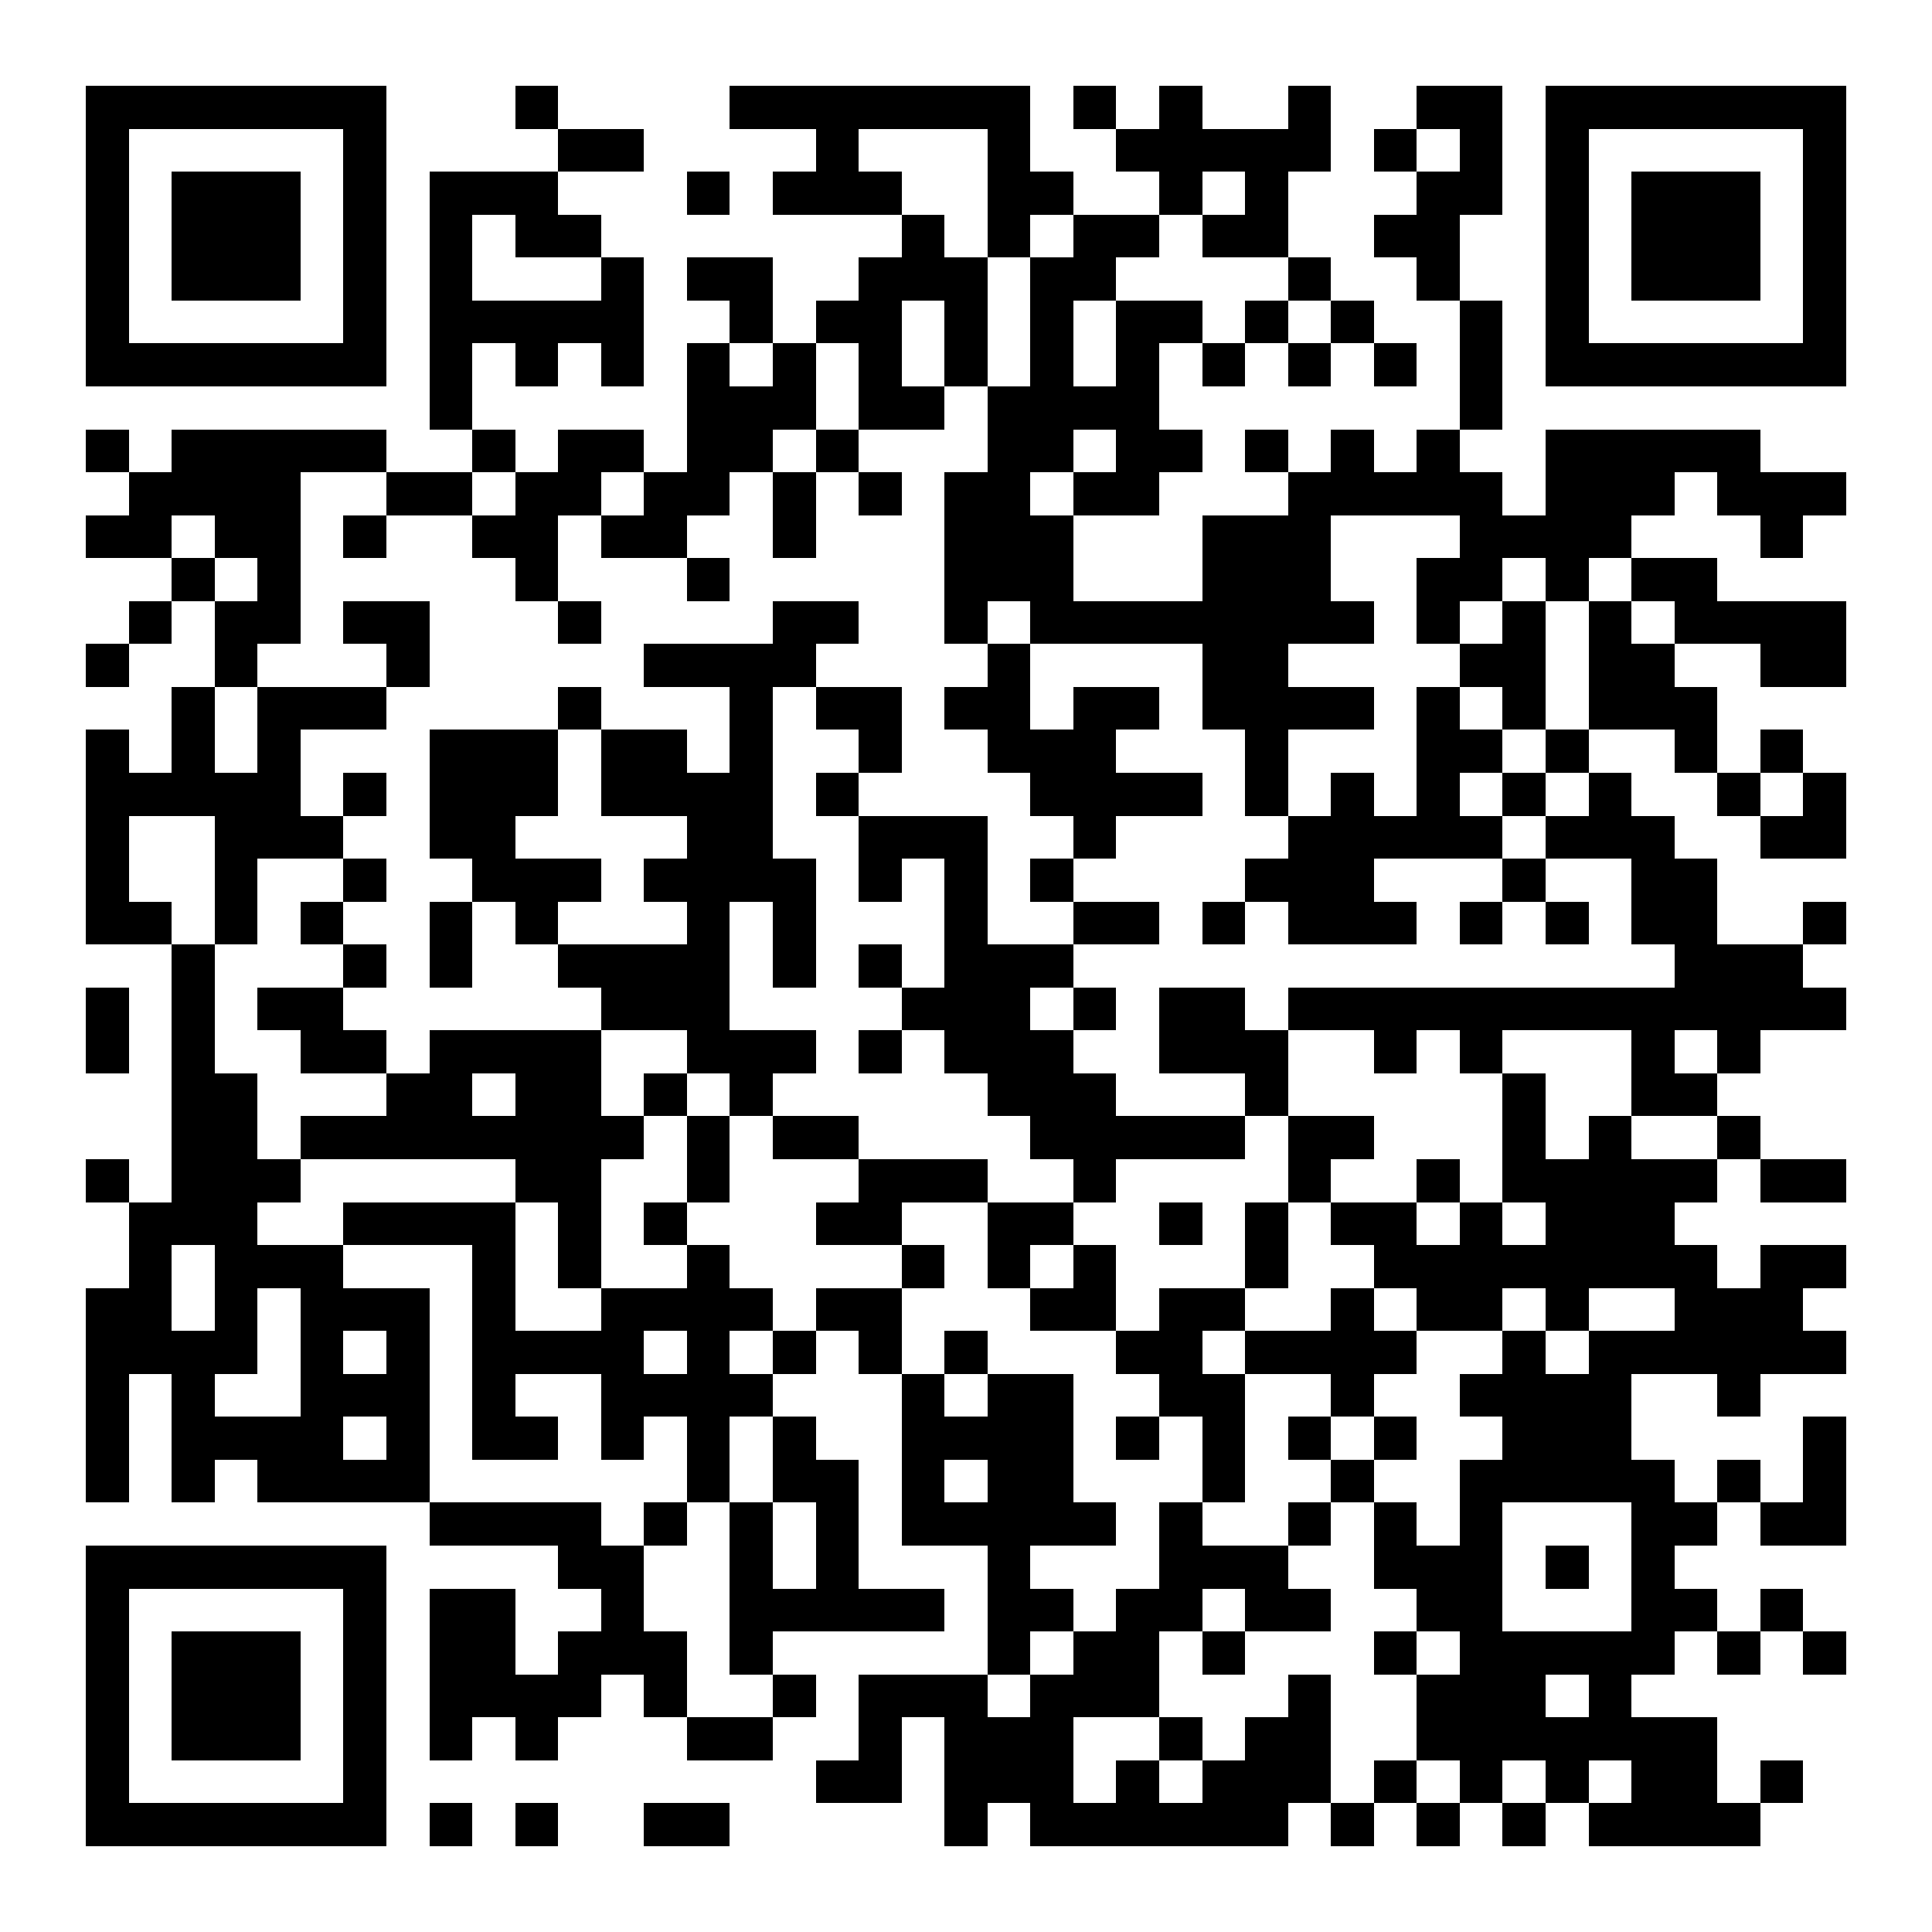
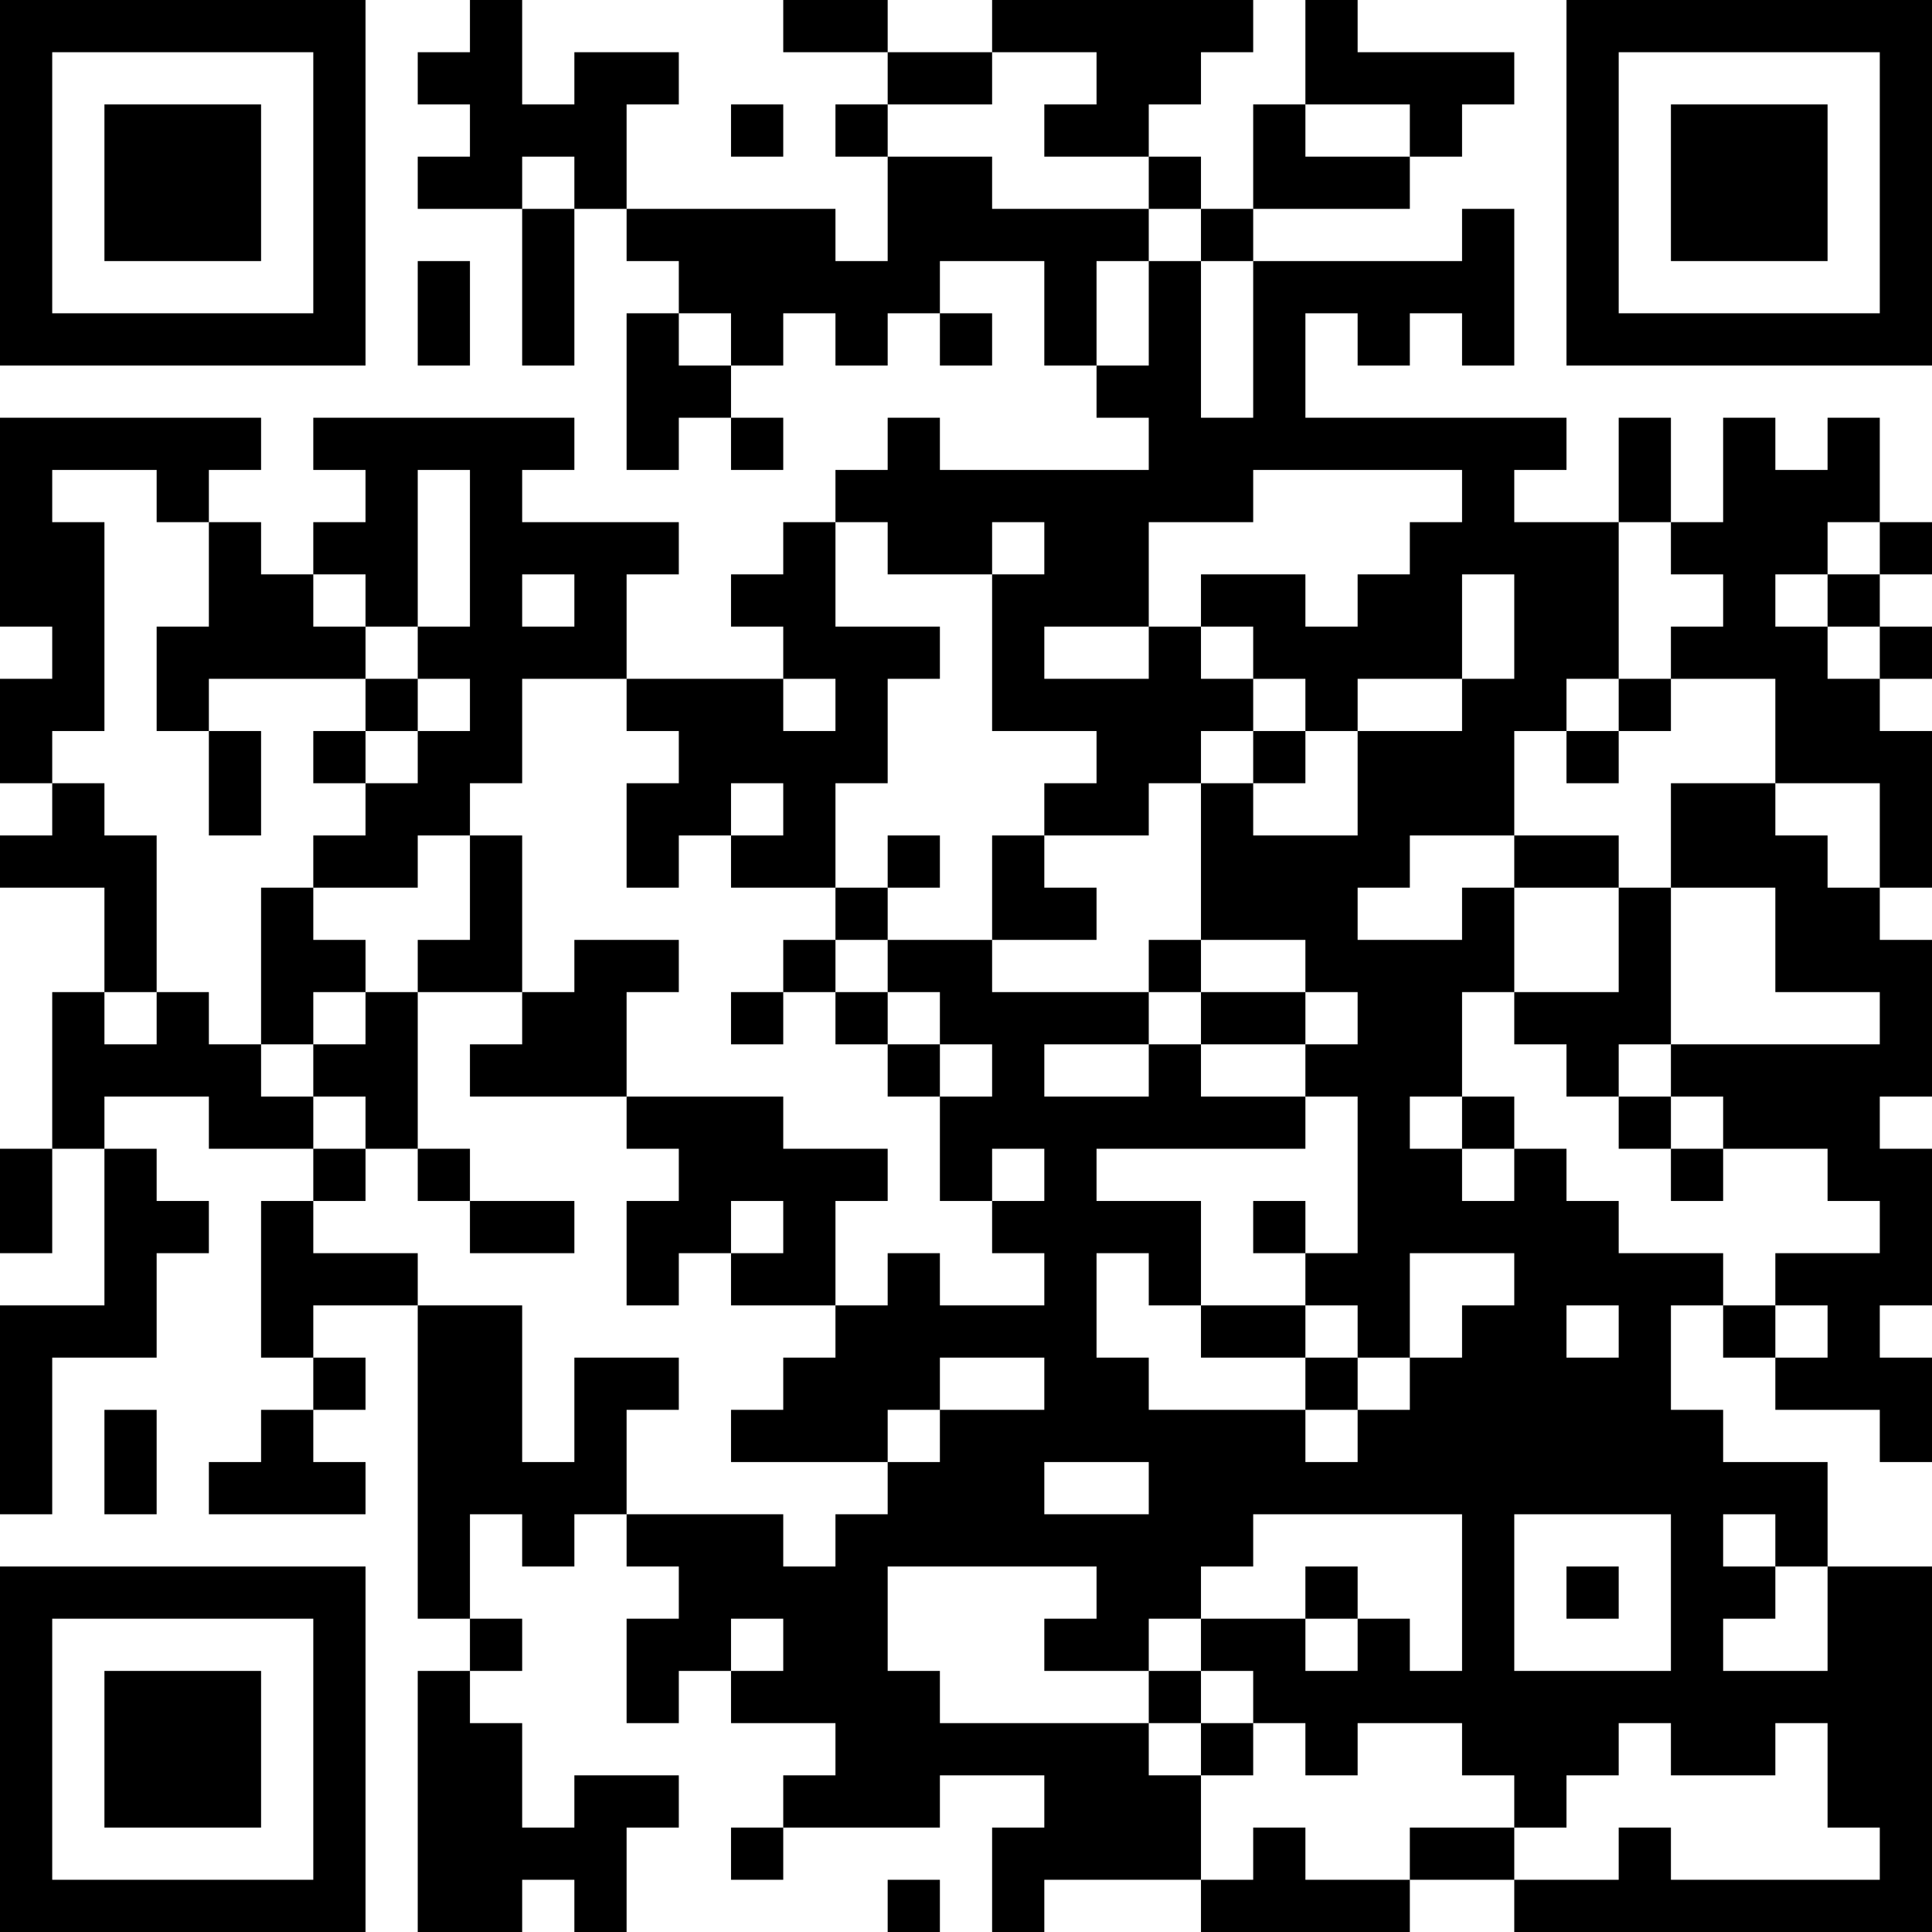
- <svg xmlns="http://www.w3.org/2000/svg" width="512" height="512" viewBox="0 0 45 45" shape-rendering="crispEdges">
-   <path fill="#ffffff" d="M0 0h45v45H0z" />
-   <path stroke="#000000" d="M2 2.5h7m3 0h1m4 0h7m1 0h1m1 0h1m2 0h1m2 0h2m1 0h7M2 3.5h1m5 0h1m4 0h2m4 0h1m3 0h1m2 0h5m1 0h1m1 0h1m1 0h1m5 0h1M2 4.5h1m1 0h3m1 0h1m1 0h3m3 0h1m1 0h3m2 0h2m2 0h1m1 0h1m3 0h2m1 0h1m1 0h3m1 0h1M2 5.5h1m1 0h3m1 0h1m1 0h1m1 0h2m7 0h1m1 0h1m1 0h2m1 0h2m2 0h2m2 0h1m1 0h3m1 0h1M2 6.5h1m1 0h3m1 0h1m1 0h1m3 0h1m1 0h2m2 0h3m1 0h2m4 0h1m2 0h1m2 0h1m1 0h3m1 0h1M2 7.5h1m5 0h1m1 0h5m2 0h1m1 0h2m1 0h1m1 0h1m1 0h2m1 0h1m1 0h1m2 0h1m1 0h1m5 0h1M2 8.5h7m1 0h1m1 0h1m1 0h1m1 0h1m1 0h1m1 0h1m1 0h1m1 0h1m1 0h1m1 0h1m1 0h1m1 0h1m1 0h1m1 0h7M10 9.5h1m5 0h3m1 0h2m1 0h4m7 0h1M2 10.5h1m1 0h5m2 0h1m1 0h2m1 0h2m1 0h1m3 0h2m1 0h2m1 0h1m1 0h1m1 0h1m2 0h5M3 11.5h4m2 0h2m1 0h2m1 0h2m1 0h1m1 0h1m1 0h2m1 0h2m3 0h5m1 0h3m1 0h3M2 12.5h2m1 0h2m1 0h1m2 0h2m1 0h2m2 0h1m3 0h3m3 0h3m3 0h4m3 0h1M4 13.5h1m1 0h1m5 0h1m3 0h1m5 0h3m3 0h3m2 0h2m1 0h1m1 0h2M3 14.5h1m1 0h2m1 0h2m3 0h1m4 0h2m2 0h1m1 0h8m1 0h1m1 0h1m1 0h1m1 0h4M2 15.5h1m2 0h1m3 0h1m5 0h4m4 0h1m4 0h2m4 0h2m1 0h2m2 0h2M4 16.5h1m1 0h3m4 0h1m3 0h1m1 0h2m1 0h2m1 0h2m1 0h4m1 0h1m1 0h1m1 0h3M2 17.5h1m1 0h1m1 0h1m3 0h3m1 0h2m1 0h1m2 0h1m2 0h3m3 0h1m3 0h2m1 0h1m2 0h1m1 0h1M2 18.5h5m1 0h1m1 0h3m1 0h4m1 0h1m4 0h4m1 0h1m1 0h1m1 0h1m1 0h1m1 0h1m2 0h1m1 0h1M2 19.5h1m2 0h3m2 0h2m4 0h2m2 0h3m2 0h1m4 0h5m1 0h3m2 0h2M2 20.5h1m2 0h1m2 0h1m2 0h3m1 0h4m1 0h1m1 0h1m1 0h1m4 0h3m3 0h1m2 0h2M2 21.5h2m1 0h1m1 0h1m2 0h1m1 0h1m3 0h1m1 0h1m3 0h1m2 0h2m1 0h1m1 0h3m1 0h1m1 0h1m1 0h2m2 0h1M4 22.5h1m3 0h1m1 0h1m2 0h4m1 0h1m1 0h1m1 0h3m14 0h3M2 23.5h1m1 0h1m1 0h2m6 0h3m4 0h3m1 0h1m1 0h2m1 0h13M2 24.5h1m1 0h1m2 0h2m1 0h4m2 0h3m1 0h1m1 0h3m2 0h3m2 0h1m1 0h1m3 0h1m1 0h1M4 25.5h2m3 0h2m1 0h2m1 0h1m1 0h1m5 0h3m3 0h1m5 0h1m2 0h2M4 26.5h2m1 0h8m1 0h1m1 0h2m4 0h5m1 0h2m3 0h1m1 0h1m2 0h1M2 27.5h1m1 0h3m5 0h2m2 0h1m3 0h3m2 0h1m4 0h1m2 0h1m1 0h5m1 0h2M3 28.5h3m2 0h4m1 0h1m1 0h1m3 0h2m2 0h2m2 0h1m1 0h1m1 0h2m1 0h1m1 0h3M3 29.5h1m1 0h3m3 0h1m1 0h1m2 0h1m4 0h1m1 0h1m1 0h1m3 0h1m2 0h8m1 0h2M2 30.5h2m1 0h1m1 0h3m1 0h1m2 0h4m1 0h2m3 0h2m1 0h2m2 0h1m1 0h2m1 0h1m2 0h3M2 31.5h4m1 0h1m1 0h1m1 0h4m1 0h1m1 0h1m1 0h1m1 0h1m3 0h2m1 0h4m2 0h1m1 0h6M2 32.5h1m1 0h1m2 0h3m1 0h1m2 0h4m3 0h1m1 0h2m2 0h2m2 0h1m2 0h4m2 0h1M2 33.5h1m1 0h4m1 0h1m1 0h2m1 0h1m1 0h1m1 0h1m2 0h4m1 0h1m1 0h1m1 0h1m1 0h1m2 0h3m4 0h1M2 34.5h1m1 0h1m1 0h4m6 0h1m1 0h2m1 0h1m1 0h2m3 0h1m2 0h1m2 0h5m1 0h1m1 0h1M10 35.5h4m1 0h1m1 0h1m1 0h1m1 0h5m1 0h1m2 0h1m1 0h1m1 0h1m3 0h2m1 0h2M2 36.5h7m4 0h2m2 0h1m1 0h1m3 0h1m3 0h3m2 0h3m1 0h1m1 0h1M2 37.5h1m5 0h1m1 0h2m2 0h1m2 0h5m1 0h2m1 0h2m1 0h2m2 0h2m3 0h2m1 0h1M2 38.5h1m1 0h3m1 0h1m1 0h2m1 0h3m1 0h1m5 0h1m1 0h2m1 0h1m3 0h1m1 0h5m1 0h1m1 0h1M2 39.5h1m1 0h3m1 0h1m1 0h4m1 0h1m2 0h1m1 0h3m1 0h3m3 0h1m2 0h3m1 0h1M2 40.5h1m1 0h3m1 0h1m1 0h1m1 0h1m3 0h2m2 0h1m1 0h3m2 0h1m1 0h2m2 0h7M2 41.5h1m5 0h1m10 0h2m1 0h3m1 0h1m1 0h3m1 0h1m1 0h1m1 0h1m1 0h2m1 0h1M2 42.5h7m1 0h1m1 0h1m2 0h2m5 0h1m1 0h6m1 0h1m1 0h1m1 0h1m1 0h4" />
+ <svg xmlns="http://www.w3.org/2000/svg" version="1.1" width="481" height="481">
+   <rect style="fill:rgb(255, 255, 255);fill-opacity:1" x="0" y="0" width="481" height="481" />
+   <g id="elements">
+     <path style="fill:rgb(0, 0, 0)" d="M 0,0 l 13,0 0,13 -13,0 z M 13,0 l 13,0 0,13 -13,0 z M 26,0 l 13,0 0,13 -13,0 z M 39,0 l 13,0 0,13 -13,0 z M 52,0 l 13,0 0,13 -13,0 z M 65,0 l 13,0 0,13 -13,0 z M 78,0 l 13,0 0,13 -13,0 z M 117,0 l 13,0 0,13 -13,0 z M 195,0 l 13,0 0,13 -13,0 z M 208,0 l 13,0 0,13 -13,0 z M 247,0 l 13,0 0,13 -13,0 z M 260,0 l 13,0 0,13 -13,0 z M 273,0 l 13,0 0,13 -13,0 z M 286,0 l 13,0 0,13 -13,0 z M 299,0 l 13,0 0,13 -13,0 z M 325,0 l 13,0 0,13 -13,0 z M 390,0 l 13,0 0,13 -13,0 z M 403,0 l 13,0 0,13 -13,0 z M 416,0 l 13,0 0,13 -13,0 z M 429,0 l 13,0 0,13 -13,0 z M 442,0 l 13,0 0,13 -13,0 z M 455,0 l 13,0 0,13 -13,0 z M 468,0 l 13,0 0,13 -13,0 z M 0,13 l 13,0 0,13 -13,0 z M 78,13 l 13,0 0,13 -13,0 z M 104,13 l 13,0 0,13 -13,0 z M 117,13 l 13,0 0,13 -13,0 z M 143,13 l 13,0 0,13 -13,0 z M 156,13 l 13,0 0,13 -13,0 z M 221,13 l 13,0 0,13 -13,0 z M 234,13 l 13,0 0,13 -13,0 z M 273,13 l 13,0 0,13 -13,0 z M 286,13 l 13,0 0,13 -13,0 z M 325,13 l 13,0 0,13 -13,0 z M 338,13 l 13,0 0,13 -13,0 z M 351,13 l 13,0 0,13 -13,0 z M 364,13 l 13,0 0,13 -13,0 z M 390,13 l 13,0 0,13 -13,0 z M 468,13 l 13,0 0,13 -13,0 z M 0,26 l 13,0 0,13 -13,0 z M 26,26 l 13,0 0,13 -13,0 z M 39,26 l 13,0 0,13 -13,0 z M 52,26 l 13,0 0,13 -13,0 z M 78,26 l 13,0 0,13 -13,0 z M 117,26 l 13,0 0,13 -13,0 z M 130,26 l 13,0 0,13 -13,0 z M 143,26 l 13,0 0,13 -13,0 z M 182,26 l 13,0 0,13 -13,0 z M 208,26 l 13,0 0,13 -13,0 z M 260,26 l 13,0 0,13 -13,0 z M 273,26 l 13,0 0,13 -13,0 z M 312,26 l 13,0 0,13 -13,0 z M 351,26 l 13,0 0,13 -13,0 z M 390,26 l 13,0 0,13 -13,0 z M 416,26 l 13,0 0,13 -13,0 z M 429,26 l 13,0 0,13 -13,0 z M 442,26 l 13,0 0,13 -13,0 z M 468,26 l 13,0 0,13 -13,0 z M 0,39 l 13,0 0,13 -13,0 z M 26,39 l 13,0 0,13 -13,0 z M 39,39 l 13,0 0,13 -13,0 z M 52,39 l 13,0 0,13 -13,0 z M 78,39 l 13,0 0,13 -13,0 z M 104,39 l 13,0 0,13 -13,0 z M 117,39 l 13,0 0,13 -13,0 z M 143,39 l 13,0 0,13 -13,0 z M 221,39 l 13,0 0,13 -13,0 z M 234,39 l 13,0 0,13 -13,0 z M 286,39 l 13,0 0,13 -13,0 z M 312,39 l 13,0 0,13 -13,0 z M 325,39 l 13,0 0,13 -13,0 z M 338,39 l 13,0 0,13 -13,0 z M 390,39 l 13,0 0,13 -13,0 z M 416,39 l 13,0 0,13 -13,0 z M 429,39 l 13,0 0,13 -13,0 z M 442,39 l 13,0 0,13 -13,0 z M 468,39 l 13,0 0,13 -13,0 z M 0,52 l 13,0 0,13 -13,0 z M 26,52 l 13,0 0,13 -13,0 z M 39,52 l 13,0 0,13 -13,0 z M 52,52 l 13,0 0,13 -13,0 z M 78,52 l 13,0 0,13 -13,0 z M 130,52 l 13,0 0,13 -13,0 z M 156,52 l 13,0 0,13 -13,0 z M 169,52 l 13,0 0,13 -13,0 z M 182,52 l 13,0 0,13 -13,0 z M 195,52 l 13,0 0,13 -13,0 z M 221,52 l 13,0 0,13 -13,0 z M 234,52 l 13,0 0,13 -13,0 z M 247,52 l 13,0 0,13 -13,0 z M 260,52 l 13,0 0,13 -13,0 z M 273,52 l 13,0 0,13 -13,0 z M 299,52 l 13,0 0,13 -13,0 z M 364,52 l 13,0 0,13 -13,0 z M 390,52 l 13,0 0,13 -13,0 z M 416,52 l 13,0 0,13 -13,0 z M 429,52 l 13,0 0,13 -13,0 z M 442,52 l 13,0 0,13 -13,0 z M 468,52 l 13,0 0,13 -13,0 z M 0,65 l 13,0 0,13 -13,0 z M 78,65 l 13,0 0,13 -13,0 z M 104,65 l 13,0 0,13 -13,0 z M 130,65 l 13,0 0,13 -13,0 z M 169,65 l 13,0 0,13 -13,0 z M 182,65 l 13,0 0,13 -13,0 z M 195,65 l 13,0 0,13 -13,0 z M 208,65 l 13,0 0,13 -13,0 z M 221,65 l 13,0 0,13 -13,0 z M 260,65 l 13,0 0,13 -13,0 z M 286,65 l 13,0 0,13 -13,0 z M 312,65 l 13,0 0,13 -13,0 z M 325,65 l 13,0 0,13 -13,0 z M 338,65 l 13,0 0,13 -13,0 z M 351,65 l 13,0 0,13 -13,0 z M 364,65 l 13,0 0,13 -13,0 z M 390,65 l 13,0 0,13 -13,0 z M 468,65 l 13,0 0,13 -13,0 z M 0,78 l 13,0 0,13 -13,0 z M 13,78 l 13,0 0,13 -13,0 z M 26,78 l 13,0 0,13 -13,0 z M 39,78 l 13,0 0,13 -13,0 z M 52,78 l 13,0 0,13 -13,0 z M 65,78 l 13,0 0,13 -13,0 z M 78,78 l 13,0 0,13 -13,0 z M 104,78 l 13,0 0,13 -13,0 z M 130,78 l 13,0 0,13 -13,0 z M 156,78 l 13,0 0,13 -13,0 z M 182,78 l 13,0 0,13 -13,0 z M 208,78 l 13,0 0,13 -13,0 z M 234,78 l 13,0 0,13 -13,0 z M 260,78 l 13,0 0,13 -13,0 z M 286,78 l 13,0 0,13 -13,0 z M 312,78 l 13,0 0,13 -13,0 z M 338,78 l 13,0 0,13 -13,0 z M 364,78 l 13,0 0,13 -13,0 z M 390,78 l 13,0 0,13 -13,0 z M 403,78 l 13,0 0,13 -13,0 z M 416,78 l 13,0 0,13 -13,0 z M 429,78 l 13,0 0,13 -13,0 z M 442,78 l 13,0 0,13 -13,0 z M 455,78 l 13,0 0,13 -13,0 z M 468,78 l 13,0 0,13 -13,0 z M 156,91 l 13,0 0,13 -13,0 z M 169,91 l 13,0 0,13 -13,0 z M 273,91 l 13,0 0,13 -13,0 z M 286,91 l 13,0 0,13 -13,0 z M 312,91 l 13,0 0,13 -13,0 z M 0,104 l 13,0 0,13 -13,0 z M 13,104 l 13,0 0,13 -13,0 z M 26,104 l 13,0 0,13 -13,0 z M 39,104 l 13,0 0,13 -13,0 z M 52,104 l 13,0 0,13 -13,0 z M 78,104 l 13,0 0,13 -13,0 z M 91,104 l 13,0 0,13 -13,0 z M 104,104 l 13,0 0,13 -13,0 z M 117,104 l 13,0 0,13 -13,0 z M 130,104 l 13,0 0,13 -13,0 z M 156,104 l 13,0 0,13 -13,0 z M 182,104 l 13,0 0,13 -13,0 z M 221,104 l 13,0 0,13 -13,0 z M 286,104 l 13,0 0,13 -13,0 z M 299,104 l 13,0 0,13 -13,0 z M 312,104 l 13,0 0,13 -13,0 z M 325,104 l 13,0 0,13 -13,0 z M 338,104 l 13,0 0,13 -13,0 z M 351,104 l 13,0 0,13 -13,0 z M 364,104 l 13,0 0,13 -13,0 z M 377,104 l 13,0 0,13 -13,0 z M 403,104 l 13,0 0,13 -13,0 z M 429,104 l 13,0 0,13 -13,0 z M 455,104 l 13,0 0,13 -13,0 z M 0,117 l 13,0 0,13 -13,0 z M 39,117 l 13,0 0,13 -13,0 z M 91,117 l 13,0 0,13 -13,0 z M 117,117 l 13,0 0,13 -13,0 z M 208,117 l 13,0 0,13 -13,0 z M 221,117 l 13,0 0,13 -13,0 z M 234,117 l 13,0 0,13 -13,0 z M 247,117 l 13,0 0,13 -13,0 z M 260,117 l 13,0 0,13 -13,0 z M 273,117 l 13,0 0,13 -13,0 z M 286,117 l 13,0 0,13 -13,0 z M 299,117 l 13,0 0,13 -13,0 z M 364,117 l 13,0 0,13 -13,0 z M 403,117 l 13,0 0,13 -13,0 z M 429,117 l 13,0 0,13 -13,0 z M 442,117 l 13,0 0,13 -13,0 z M 455,117 l 13,0 0,13 -13,0 z M 0,130 l 13,0 0,13 -13,0 z M 13,130 l 13,0 0,13 -13,0 z M 52,130 l 13,0 0,13 -13,0 z M 78,130 l 13,0 0,13 -13,0 z M 91,130 l 13,0 0,13 -13,0 z M 117,130 l 13,0 0,13 -13,0 z M 130,130 l 13,0 0,13 -13,0 z M 143,130 l 13,0 0,13 -13,0 z M 156,130 l 13,0 0,13 -13,0 z M 195,130 l 13,0 0,13 -13,0 z M 221,130 l 13,0 0,13 -13,0 z M 234,130 l 13,0 0,13 -13,0 z M 260,130 l 13,0 0,13 -13,0 z M 273,130 l 13,0 0,13 -13,0 z M 351,130 l 13,0 0,13 -13,0 z M 364,130 l 13,0 0,13 -13,0 z M 377,130 l 13,0 0,13 -13,0 z M 390,130 l 13,0 0,13 -13,0 z M 416,130 l 13,0 0,13 -13,0 z M 429,130 l 13,0 0,13 -13,0 z M 442,130 l 13,0 0,13 -13,0 z M 468,130 l 13,0 0,13 -13,0 z M 0,143 l 13,0 0,13 -13,0 z M 13,143 l 13,0 0,13 -13,0 z M 52,143 l 13,0 0,13 -13,0 z M 65,143 l 13,0 0,13 -13,0 z M 91,143 l 13,0 0,13 -13,0 z M 117,143 l 13,0 0,13 -13,0 z M 143,143 l 13,0 0,13 -13,0 z M 182,143 l 13,0 0,13 -13,0 z M 195,143 l 13,0 0,13 -13,0 z M 247,143 l 13,0 0,13 -13,0 z M 260,143 l 13,0 0,13 -13,0 z M 273,143 l 13,0 0,13 -13,0 z M 299,143 l 13,0 0,13 -13,0 z M 312,143 l 13,0 0,13 -13,0 z M 338,143 l 13,0 0,13 -13,0 z M 351,143 l 13,0 0,13 -13,0 z M 377,143 l 13,0 0,13 -13,0 z M 390,143 l 13,0 0,13 -13,0 z M 429,143 l 13,0 0,13 -13,0 z M 455,143 l 13,0 0,13 -13,0 z M 13,156 l 13,0 0,13 -13,0 z M 39,156 l 13,0 0,13 -13,0 z M 52,156 l 13,0 0,13 -13,0 z M 65,156 l 13,0 0,13 -13,0 z M 78,156 l 13,0 0,13 -13,0 z M 104,156 l 13,0 0,13 -13,0 z M 117,156 l 13,0 0,13 -13,0 z M 130,156 l 13,0 0,13 -13,0 z M 143,156 l 13,0 0,13 -13,0 z M 195,156 l 13,0 0,13 -13,0 z M 208,156 l 13,0 0,13 -13,0 z M 221,156 l 13,0 0,13 -13,0 z M 247,156 l 13,0 0,13 -13,0 z M 286,156 l 13,0 0,13 -13,0 z M 312,156 l 13,0 0,13 -13,0 z M 325,156 l 13,0 0,13 -13,0 z M 338,156 l 13,0 0,13 -13,0 z M 351,156 l 13,0 0,13 -13,0 z M 377,156 l 13,0 0,13 -13,0 z M 390,156 l 13,0 0,13 -13,0 z M 416,156 l 13,0 0,13 -13,0 z M 429,156 l 13,0 0,13 -13,0 z M 442,156 l 13,0 0,13 -13,0 z M 468,156 l 13,0 0,13 -13,0 z M 0,169 l 13,0 0,13 -13,0 z M 13,169 l 13,0 0,13 -13,0 z M 39,169 l 13,0 0,13 -13,0 z M 91,169 l 13,0 0,13 -13,0 z M 117,169 l 13,0 0,13 -13,0 z M 156,169 l 13,0 0,13 -13,0 z M 169,169 l 13,0 0,13 -13,0 z M 182,169 l 13,0 0,13 -13,0 z M 208,169 l 13,0 0,13 -13,0 z M 247,169 l 13,0 0,13 -13,0 z M 260,169 l 13,0 0,13 -13,0 z M 273,169 l 13,0 0,13 -13,0 z M 286,169 l 13,0 0,13 -13,0 z M 299,169 l 13,0 0,13 -13,0 z M 325,169 l 13,0 0,13 -13,0 z M 364,169 l 13,0 0,13 -13,0 z M 377,169 l 13,0 0,13 -13,0 z M 403,169 l 13,0 0,13 -13,0 z M 442,169 l 13,0 0,13 -13,0 z M 455,169 l 13,0 0,13 -13,0 z M 0,182 l 13,0 0,13 -13,0 z M 52,182 l 13,0 0,13 -13,0 z M 78,182 l 13,0 0,13 -13,0 z M 104,182 l 13,0 0,13 -13,0 z M 117,182 l 13,0 0,13 -13,0 z M 169,182 l 13,0 0,13 -13,0 z M 182,182 l 13,0 0,13 -13,0 z M 195,182 l 13,0 0,13 -13,0 z M 208,182 l 13,0 0,13 -13,0 z M 273,182 l 13,0 0,13 -13,0 z M 286,182 l 13,0 0,13 -13,0 z M 312,182 l 13,0 0,13 -13,0 z M 338,182 l 13,0 0,13 -13,0 z M 351,182 l 13,0 0,13 -13,0 z M 364,182 l 13,0 0,13 -13,0 z M 390,182 l 13,0 0,13 -13,0 z M 442,182 l 13,0 0,13 -13,0 z M 455,182 l 13,0 0,13 -13,0 z M 468,182 l 13,0 0,13 -13,0 z M 13,195 l 13,0 0,13 -13,0 z M 52,195 l 13,0 0,13 -13,0 z M 91,195 l 13,0 0,13 -13,0 z M 104,195 l 13,0 0,13 -13,0 z M 156,195 l 13,0 0,13 -13,0 z M 169,195 l 13,0 0,13 -13,0 z M 195,195 l 13,0 0,13 -13,0 z M 260,195 l 13,0 0,13 -13,0 z M 273,195 l 13,0 0,13 -13,0 z M 299,195 l 13,0 0,13 -13,0 z M 338,195 l 13,0 0,13 -13,0 z M 351,195 l 13,0 0,13 -13,0 z M 364,195 l 13,0 0,13 -13,0 z M 416,195 l 13,0 0,13 -13,0 z M 429,195 l 13,0 0,13 -13,0 z M 468,195 l 13,0 0,13 -13,0 z M 0,208 l 13,0 0,13 -13,0 z M 13,208 l 13,0 0,13 -13,0 z M 26,208 l 13,0 0,13 -13,0 z M 78,208 l 13,0 0,13 -13,0 z M 91,208 l 13,0 0,13 -13,0 z M 117,208 l 13,0 0,13 -13,0 z M 156,208 l 13,0 0,13 -13,0 z M 182,208 l 13,0 0,13 -13,0 z M 195,208 l 13,0 0,13 -13,0 z M 221,208 l 13,0 0,13 -13,0 z M 247,208 l 13,0 0,13 -13,0 z M 299,208 l 13,0 0,13 -13,0 z M 312,208 l 13,0 0,13 -13,0 z M 325,208 l 13,0 0,13 -13,0 z M 338,208 l 13,0 0,13 -13,0 z M 377,208 l 13,0 0,13 -13,0 z M 390,208 l 13,0 0,13 -13,0 z M 416,208 l 13,0 0,13 -13,0 z M 429,208 l 13,0 0,13 -13,0 z M 442,208 l 13,0 0,13 -13,0 z M 468,208 l 13,0 0,13 -13,0 z M 26,221 l 13,0 0,13 -13,0 z M 65,221 l 13,0 0,13 -13,0 z M 117,221 l 13,0 0,13 -13,0 z M 208,221 l 13,0 0,13 -13,0 z M 247,221 l 13,0 0,13 -13,0 z M 260,221 l 13,0 0,13 -13,0 z M 299,221 l 13,0 0,13 -13,0 z M 312,221 l 13,0 0,13 -13,0 z M 325,221 l 13,0 0,13 -13,0 z M 364,221 l 13,0 0,13 -13,0 z M 403,221 l 13,0 0,13 -13,0 z M 442,221 l 13,0 0,13 -13,0 z M 455,221 l 13,0 0,13 -13,0 z M 26,234 l 13,0 0,13 -13,0 z M 65,234 l 13,0 0,13 -13,0 z M 78,234 l 13,0 0,13 -13,0 z M 104,234 l 13,0 0,13 -13,0 z M 117,234 l 13,0 0,13 -13,0 z M 143,234 l 13,0 0,13 -13,0 z M 156,234 l 13,0 0,13 -13,0 z M 195,234 l 13,0 0,13 -13,0 z M 221,234 l 13,0 0,13 -13,0 z M 234,234 l 13,0 0,13 -13,0 z M 286,234 l 13,0 0,13 -13,0 z M 325,234 l 13,0 0,13 -13,0 z M 338,234 l 13,0 0,13 -13,0 z M 351,234 l 13,0 0,13 -13,0 z M 364,234 l 13,0 0,13 -13,0 z M 403,234 l 13,0 0,13 -13,0 z M 442,234 l 13,0 0,13 -13,0 z M 455,234 l 13,0 0,13 -13,0 z M 468,234 l 13,0 0,13 -13,0 z M 13,247 l 13,0 0,13 -13,0 z M 39,247 l 13,0 0,13 -13,0 z M 65,247 l 13,0 0,13 -13,0 z M 91,247 l 13,0 0,13 -13,0 z M 130,247 l 13,0 0,13 -13,0 z M 143,247 l 13,0 0,13 -13,0 z M 182,247 l 13,0 0,13 -13,0 z M 208,247 l 13,0 0,13 -13,0 z M 234,247 l 13,0 0,13 -13,0 z M 247,247 l 13,0 0,13 -13,0 z M 260,247 l 13,0 0,13 -13,0 z M 273,247 l 13,0 0,13 -13,0 z M 299,247 l 13,0 0,13 -13,0 z M 312,247 l 13,0 0,13 -13,0 z M 338,247 l 13,0 0,13 -13,0 z M 351,247 l 13,0 0,13 -13,0 z M 377,247 l 13,0 0,13 -13,0 z M 390,247 l 13,0 0,13 -13,0 z M 403,247 l 13,0 0,13 -13,0 z M 468,247 l 13,0 0,13 -13,0 z M 13,260 l 13,0 0,13 -13,0 z M 26,260 l 13,0 0,13 -13,0 z M 39,260 l 13,0 0,13 -13,0 z M 52,260 l 13,0 0,13 -13,0 z M 78,260 l 13,0 0,13 -13,0 z M 91,260 l 13,0 0,13 -13,0 z M 117,260 l 13,0 0,13 -13,0 z M 130,260 l 13,0 0,13 -13,0 z M 143,260 l 13,0 0,13 -13,0 z M 221,260 l 13,0 0,13 -13,0 z M 247,260 l 13,0 0,13 -13,0 z M 286,260 l 13,0 0,13 -13,0 z M 325,260 l 13,0 0,13 -13,0 z M 338,260 l 13,0 0,13 -13,0 z M 351,260 l 13,0 0,13 -13,0 z M 390,260 l 13,0 0,13 -13,0 z M 416,260 l 13,0 0,13 -13,0 z M 429,260 l 13,0 0,13 -13,0 z M 442,260 l 13,0 0,13 -13,0 z M 455,260 l 13,0 0,13 -13,0 z M 468,260 l 13,0 0,13 -13,0 z M 13,273 l 13,0 0,13 -13,0 z M 52,273 l 13,0 0,13 -13,0 z M 65,273 l 13,0 0,13 -13,0 z M 91,273 l 13,0 0,13 -13,0 z M 156,273 l 13,0 0,13 -13,0 z M 169,273 l 13,0 0,13 -13,0 z M 182,273 l 13,0 0,13 -13,0 z M 234,273 l 13,0 0,13 -13,0 z M 247,273 l 13,0 0,13 -13,0 z M 260,273 l 13,0 0,13 -13,0 z M 273,273 l 13,0 0,13 -13,0 z M 286,273 l 13,0 0,13 -13,0 z M 299,273 l 13,0 0,13 -13,0 z M 312,273 l 13,0 0,13 -13,0 z M 338,273 l 13,0 0,13 -13,0 z M 364,273 l 13,0 0,13 -13,0 z M 403,273 l 13,0 0,13 -13,0 z M 429,273 l 13,0 0,13 -13,0 z M 442,273 l 13,0 0,13 -13,0 z M 455,273 l 13,0 0,13 -13,0 z M 0,286 l 13,0 0,13 -13,0 z M 26,286 l 13,0 0,13 -13,0 z M 78,286 l 13,0 0,13 -13,0 z M 104,286 l 13,0 0,13 -13,0 z M 169,286 l 13,0 0,13 -13,0 z M 182,286 l 13,0 0,13 -13,0 z M 195,286 l 13,0 0,13 -13,0 z M 208,286 l 13,0 0,13 -13,0 z M 234,286 l 13,0 0,13 -13,0 z M 260,286 l 13,0 0,13 -13,0 z M 338,286 l 13,0 0,13 -13,0 z M 351,286 l 13,0 0,13 -13,0 z M 377,286 l 13,0 0,13 -13,0 z M 416,286 l 13,0 0,13 -13,0 z M 455,286 l 13,0 0,13 -13,0 z M 468,286 l 13,0 0,13 -13,0 z M 0,299 l 13,0 0,13 -13,0 z M 26,299 l 13,0 0,13 -13,0 z M 39,299 l 13,0 0,13 -13,0 z M 65,299 l 13,0 0,13 -13,0 z M 117,299 l 13,0 0,13 -13,0 z M 130,299 l 13,0 0,13 -13,0 z M 156,299 l 13,0 0,13 -13,0 z M 169,299 l 13,0 0,13 -13,0 z M 195,299 l 13,0 0,13 -13,0 z M 247,299 l 13,0 0,13 -13,0 z M 260,299 l 13,0 0,13 -13,0 z M 273,299 l 13,0 0,13 -13,0 z M 286,299 l 13,0 0,13 -13,0 z M 312,299 l 13,0 0,13 -13,0 z M 338,299 l 13,0 0,13 -13,0 z M 351,299 l 13,0 0,13 -13,0 z M 364,299 l 13,0 0,13 -13,0 z M 377,299 l 13,0 0,13 -13,0 z M 390,299 l 13,0 0,13 -13,0 z M 468,299 l 13,0 0,13 -13,0 z M 26,312 l 13,0 0,13 -13,0 z M 65,312 l 13,0 0,13 -13,0 z M 78,312 l 13,0 0,13 -13,0 z M 91,312 l 13,0 0,13 -13,0 z M 156,312 l 13,0 0,13 -13,0 z M 182,312 l 13,0 0,13 -13,0 z M 195,312 l 13,0 0,13 -13,0 z M 221,312 l 13,0 0,13 -13,0 z M 260,312 l 13,0 0,13 -13,0 z M 286,312 l 13,0 0,13 -13,0 z M 325,312 l 13,0 0,13 -13,0 z M 338,312 l 13,0 0,13 -13,0 z M 377,312 l 13,0 0,13 -13,0 z M 390,312 l 13,0 0,13 -13,0 z M 403,312 l 13,0 0,13 -13,0 z M 416,312 l 13,0 0,13 -13,0 z M 442,312 l 13,0 0,13 -13,0 z M 455,312 l 13,0 0,13 -13,0 z M 468,312 l 13,0 0,13 -13,0 z M 0,325 l 13,0 0,13 -13,0 z M 13,325 l 13,0 0,13 -13,0 z M 26,325 l 13,0 0,13 -13,0 z M 65,325 l 13,0 0,13 -13,0 z M 104,325 l 13,0 0,13 -13,0 z M 117,325 l 13,0 0,13 -13,0 z M 208,325 l 13,0 0,13 -13,0 z M 221,325 l 13,0 0,13 -13,0 z M 234,325 l 13,0 0,13 -13,0 z M 247,325 l 13,0 0,13 -13,0 z M 260,325 l 13,0 0,13 -13,0 z M 299,325 l 13,0 0,13 -13,0 z M 312,325 l 13,0 0,13 -13,0 z M 338,325 l 13,0 0,13 -13,0 z M 364,325 l 13,0 0,13 -13,0 z M 377,325 l 13,0 0,13 -13,0 z M 403,325 l 13,0 0,13 -13,0 z M 429,325 l 13,0 0,13 -13,0 z M 455,325 l 13,0 0,13 -13,0 z M 0,338 l 13,0 0,13 -13,0 z M 78,338 l 13,0 0,13 -13,0 z M 104,338 l 13,0 0,13 -13,0 z M 117,338 l 13,0 0,13 -13,0 z M 143,338 l 13,0 0,13 -13,0 z M 156,338 l 13,0 0,13 -13,0 z M 195,338 l 13,0 0,13 -13,0 z M 208,338 l 13,0 0,13 -13,0 z M 221,338 l 13,0 0,13 -13,0 z M 260,338 l 13,0 0,13 -13,0 z M 273,338 l 13,0 0,13 -13,0 z M 325,338 l 13,0 0,13 -13,0 z M 351,338 l 13,0 0,13 -13,0 z M 364,338 l 13,0 0,13 -13,0 z M 377,338 l 13,0 0,13 -13,0 z M 390,338 l 13,0 0,13 -13,0 z M 403,338 l 13,0 0,13 -13,0 z M 442,338 l 13,0 0,13 -13,0 z M 455,338 l 13,0 0,13 -13,0 z M 468,338 l 13,0 0,13 -13,0 z M 0,351 l 13,0 0,13 -13,0 z M 26,351 l 13,0 0,13 -13,0 z M 65,351 l 13,0 0,13 -13,0 z M 104,351 l 13,0 0,13 -13,0 z M 117,351 l 13,0 0,13 -13,0 z M 143,351 l 13,0 0,13 -13,0 z M 182,351 l 13,0 0,13 -13,0 z M 195,351 l 13,0 0,13 -13,0 z M 208,351 l 13,0 0,13 -13,0 z M 234,351 l 13,0 0,13 -13,0 z M 247,351 l 13,0 0,13 -13,0 z M 260,351 l 13,0 0,13 -13,0 z M 273,351 l 13,0 0,13 -13,0 z M 286,351 l 13,0 0,13 -13,0 z M 299,351 l 13,0 0,13 -13,0 z M 312,351 l 13,0 0,13 -13,0 z M 338,351 l 13,0 0,13 -13,0 z M 351,351 l 13,0 0,13 -13,0 z M 364,351 l 13,0 0,13 -13,0 z M 377,351 l 13,0 0,13 -13,0 z M 390,351 l 13,0 0,13 -13,0 z M 403,351 l 13,0 0,13 -13,0 z M 416,351 l 13,0 0,13 -13,0 z M 468,351 l 13,0 0,13 -13,0 z M 0,364 l 13,0 0,13 -13,0 z M 26,364 l 13,0 0,13 -13,0 z M 52,364 l 13,0 0,13 -13,0 z M 65,364 l 13,0 0,13 -13,0 z M 78,364 l 13,0 0,13 -13,0 z M 104,364 l 13,0 0,13 -13,0 z M 117,364 l 13,0 0,13 -13,0 z M 130,364 l 13,0 0,13 -13,0 z M 143,364 l 13,0 0,13 -13,0 z M 221,364 l 13,0 0,13 -13,0 z M 234,364 l 13,0 0,13 -13,0 z M 247,364 l 13,0 0,13 -13,0 z M 286,364 l 13,0 0,13 -13,0 z M 299,364 l 13,0 0,13 -13,0 z M 312,364 l 13,0 0,13 -13,0 z M 325,364 l 13,0 0,13 -13,0 z M 338,364 l 13,0 0,13 -13,0 z M 351,364 l 13,0 0,13 -13,0 z M 364,364 l 13,0 0,13 -13,0 z M 377,364 l 13,0 0,13 -13,0 z M 390,364 l 13,0 0,13 -13,0 z M 403,364 l 13,0 0,13 -13,0 z M 416,364 l 13,0 0,13 -13,0 z M 429,364 l 13,0 0,13 -13,0 z M 442,364 l 13,0 0,13 -13,0 z M 104,377 l 13,0 0,13 -13,0 z M 130,377 l 13,0 0,13 -13,0 z M 156,377 l 13,0 0,13 -13,0 z M 169,377 l 13,0 0,13 -13,0 z M 182,377 l 13,0 0,13 -13,0 z M 208,377 l 13,0 0,13 -13,0 z M 221,377 l 13,0 0,13 -13,0 z M 234,377 l 13,0 0,13 -13,0 z M 247,377 l 13,0 0,13 -13,0 z M 260,377 l 13,0 0,13 -13,0 z M 273,377 l 13,0 0,13 -13,0 z M 286,377 l 13,0 0,13 -13,0 z M 299,377 l 13,0 0,13 -13,0 z M 364,377 l 13,0 0,13 -13,0 z M 416,377 l 13,0 0,13 -13,0 z M 442,377 l 13,0 0,13 -13,0 z M 0,390 l 13,0 0,13 -13,0 z M 13,390 l 13,0 0,13 -13,0 z M 26,390 l 13,0 0,13 -13,0 z M 39,390 l 13,0 0,13 -13,0 z M 52,390 l 13,0 0,13 -13,0 z M 65,390 l 13,0 0,13 -13,0 z M 78,390 l 13,0 0,13 -13,0 z M 104,390 l 13,0 0,13 -13,0 z M 169,390 l 13,0 0,13 -13,0 z M 182,390 l 13,0 0,13 -13,0 z M 195,390 l 13,0 0,13 -13,0 z M 208,390 l 13,0 0,13 -13,0 z M 273,390 l 13,0 0,13 -13,0 z M 286,390 l 13,0 0,13 -13,0 z M 325,390 l 13,0 0,13 -13,0 z M 364,390 l 13,0 0,13 -13,0 z M 390,390 l 13,0 0,13 -13,0 z M 416,390 l 13,0 0,13 -13,0 z M 429,390 l 13,0 0,13 -13,0 z M 455,390 l 13,0 0,13 -13,0 z M 468,390 l 13,0 0,13 -13,0 z M 0,403 l 13,0 0,13 -13,0 z M 78,403 l 13,0 0,13 -13,0 z M 117,403 l 13,0 0,13 -13,0 z M 156,403 l 13,0 0,13 -13,0 z M 169,403 l 13,0 0,13 -13,0 z M 195,403 l 13,0 0,13 -13,0 z M 208,403 l 13,0 0,13 -13,0 z M 260,403 l 13,0 0,13 -13,0 z M 273,403 l 13,0 0,13 -13,0 z M 299,403 l 13,0 0,13 -13,0 z M 312,403 l 13,0 0,13 -13,0 z M 338,403 l 13,0 0,13 -13,0 z M 364,403 l 13,0 0,13 -13,0 z M 416,403 l 13,0 0,13 -13,0 z M 455,403 l 13,0 0,13 -13,0 z M 468,403 l 13,0 0,13 -13,0 z M 0,416 l 13,0 0,13 -13,0 z M 26,416 l 13,0 0,13 -13,0 z M 39,416 l 13,0 0,13 -13,0 z M 52,416 l 13,0 0,13 -13,0 z M 78,416 l 13,0 0,13 -13,0 z M 104,416 l 13,0 0,13 -13,0 z M 156,416 l 13,0 0,13 -13,0 z M 182,416 l 13,0 0,13 -13,0 z M 195,416 l 13,0 0,13 -13,0 z M 208,416 l 13,0 0,13 -13,0 z M 221,416 l 13,0 0,13 -13,0 z M 286,416 l 13,0 0,13 -13,0 z M 312,416 l 13,0 0,13 -13,0 z M 325,416 l 13,0 0,13 -13,0 z M 338,416 l 13,0 0,13 -13,0 z M 351,416 l 13,0 0,13 -13,0 z M 364,416 l 13,0 0,13 -13,0 z M 377,416 l 13,0 0,13 -13,0 z M 390,416 l 13,0 0,13 -13,0 z M 403,416 l 13,0 0,13 -13,0 z M 416,416 l 13,0 0,13 -13,0 z M 429,416 l 13,0 0,13 -13,0 z M 442,416 l 13,0 0,13 -13,0 z M 455,416 l 13,0 0,13 -13,0 z M 468,416 l 13,0 0,13 -13,0 z M 0,429 l 13,0 0,13 -13,0 z M 26,429 l 13,0 0,13 -13,0 z M 39,429 l 13,0 0,13 -13,0 z M 52,429 l 13,0 0,13 -13,0 z M 78,429 l 13,0 0,13 -13,0 z M 104,429 l 13,0 0,13 -13,0 z M 117,429 l 13,0 0,13 -13,0 z M 208,429 l 13,0 0,13 -13,0 z M 221,429 l 13,0 0,13 -13,0 z M 234,429 l 13,0 0,13 -13,0 z M 247,429 l 13,0 0,13 -13,0 z M 260,429 l 13,0 0,13 -13,0 z M 273,429 l 13,0 0,13 -13,0 z M 299,429 l 13,0 0,13 -13,0 z M 325,429 l 13,0 0,13 -13,0 z M 364,429 l 13,0 0,13 -13,0 z M 377,429 l 13,0 0,13 -13,0 z M 390,429 l 13,0 0,13 -13,0 z M 416,429 l 13,0 0,13 -13,0 z M 429,429 l 13,0 0,13 -13,0 z M 455,429 l 13,0 0,13 -13,0 z M 468,429 l 13,0 0,13 -13,0 z M 0,442 l 13,0 0,13 -13,0 z M 26,442 l 13,0 0,13 -13,0 z M 39,442 l 13,0 0,13 -13,0 z M 52,442 l 13,0 0,13 -13,0 z M 78,442 l 13,0 0,13 -13,0 z M 104,442 l 13,0 0,13 -13,0 z M 117,442 l 13,0 0,13 -13,0 z M 143,442 l 13,0 0,13 -13,0 z M 156,442 l 13,0 0,13 -13,0 z M 195,442 l 13,0 0,13 -13,0 z M 208,442 l 13,0 0,13 -13,0 z M 221,442 l 13,0 0,13 -13,0 z M 260,442 l 13,0 0,13 -13,0 z M 273,442 l 13,0 0,13 -13,0 z M 286,442 l 13,0 0,13 -13,0 z M 377,442 l 13,0 0,13 -13,0 z M 455,442 l 13,0 0,13 -13,0 z M 468,442 l 13,0 0,13 -13,0 z M 0,455 l 13,0 0,13 -13,0 z M 78,455 l 13,0 0,13 -13,0 z M 104,455 l 13,0 0,13 -13,0 z M 117,455 l 13,0 0,13 -13,0 z M 130,455 l 13,0 0,13 -13,0 z M 143,455 l 13,0 0,13 -13,0 z M 182,455 l 13,0 0,13 -13,0 z M 247,455 l 13,0 0,13 -13,0 z M 260,455 l 13,0 0,13 -13,0 z M 273,455 l 13,0 0,13 -13,0 z M 286,455 l 13,0 0,13 -13,0 z M 312,455 l 13,0 0,13 -13,0 z M 351,455 l 13,0 0,13 -13,0 z M 364,455 l 13,0 0,13 -13,0 z M 403,455 l 13,0 0,13 -13,0 z M 468,455 l 13,0 0,13 -13,0 z M 0,468 l 13,0 0,13 -13,0 z M 13,468 l 13,0 0,13 -13,0 z M 26,468 l 13,0 0,13 -13,0 z M 39,468 l 13,0 0,13 -13,0 z M 52,468 l 13,0 0,13 -13,0 z M 65,468 l 13,0 0,13 -13,0 z M 78,468 l 13,0 0,13 -13,0 z M 104,468 l 13,0 0,13 -13,0 z M 117,468 l 13,0 0,13 -13,0 z M 143,468 l 13,0 0,13 -13,0 z M 221,468 l 13,0 0,13 -13,0 z M 247,468 l 13,0 0,13 -13,0 z M 299,468 l 13,0 0,13 -13,0 z M 312,468 l 13,0 0,13 -13,0 z M 325,468 l 13,0 0,13 -13,0 z M 338,468 l 13,0 0,13 -13,0 z M 377,468 l 13,0 0,13 -13,0 z M 390,468 l 13,0 0,13 -13,0 z M 403,468 l 13,0 0,13 -13,0 z M 416,468 l 13,0 0,13 -13,0 z M 429,468 l 13,0 0,13 -13,0 z M 442,468 l 13,0 0,13 -13,0 z M 455,468 l 13,0 0,13 -13,0 z M 468,468 l 13,0 0,13 -13,0 z " />
+   </g>
</svg>
